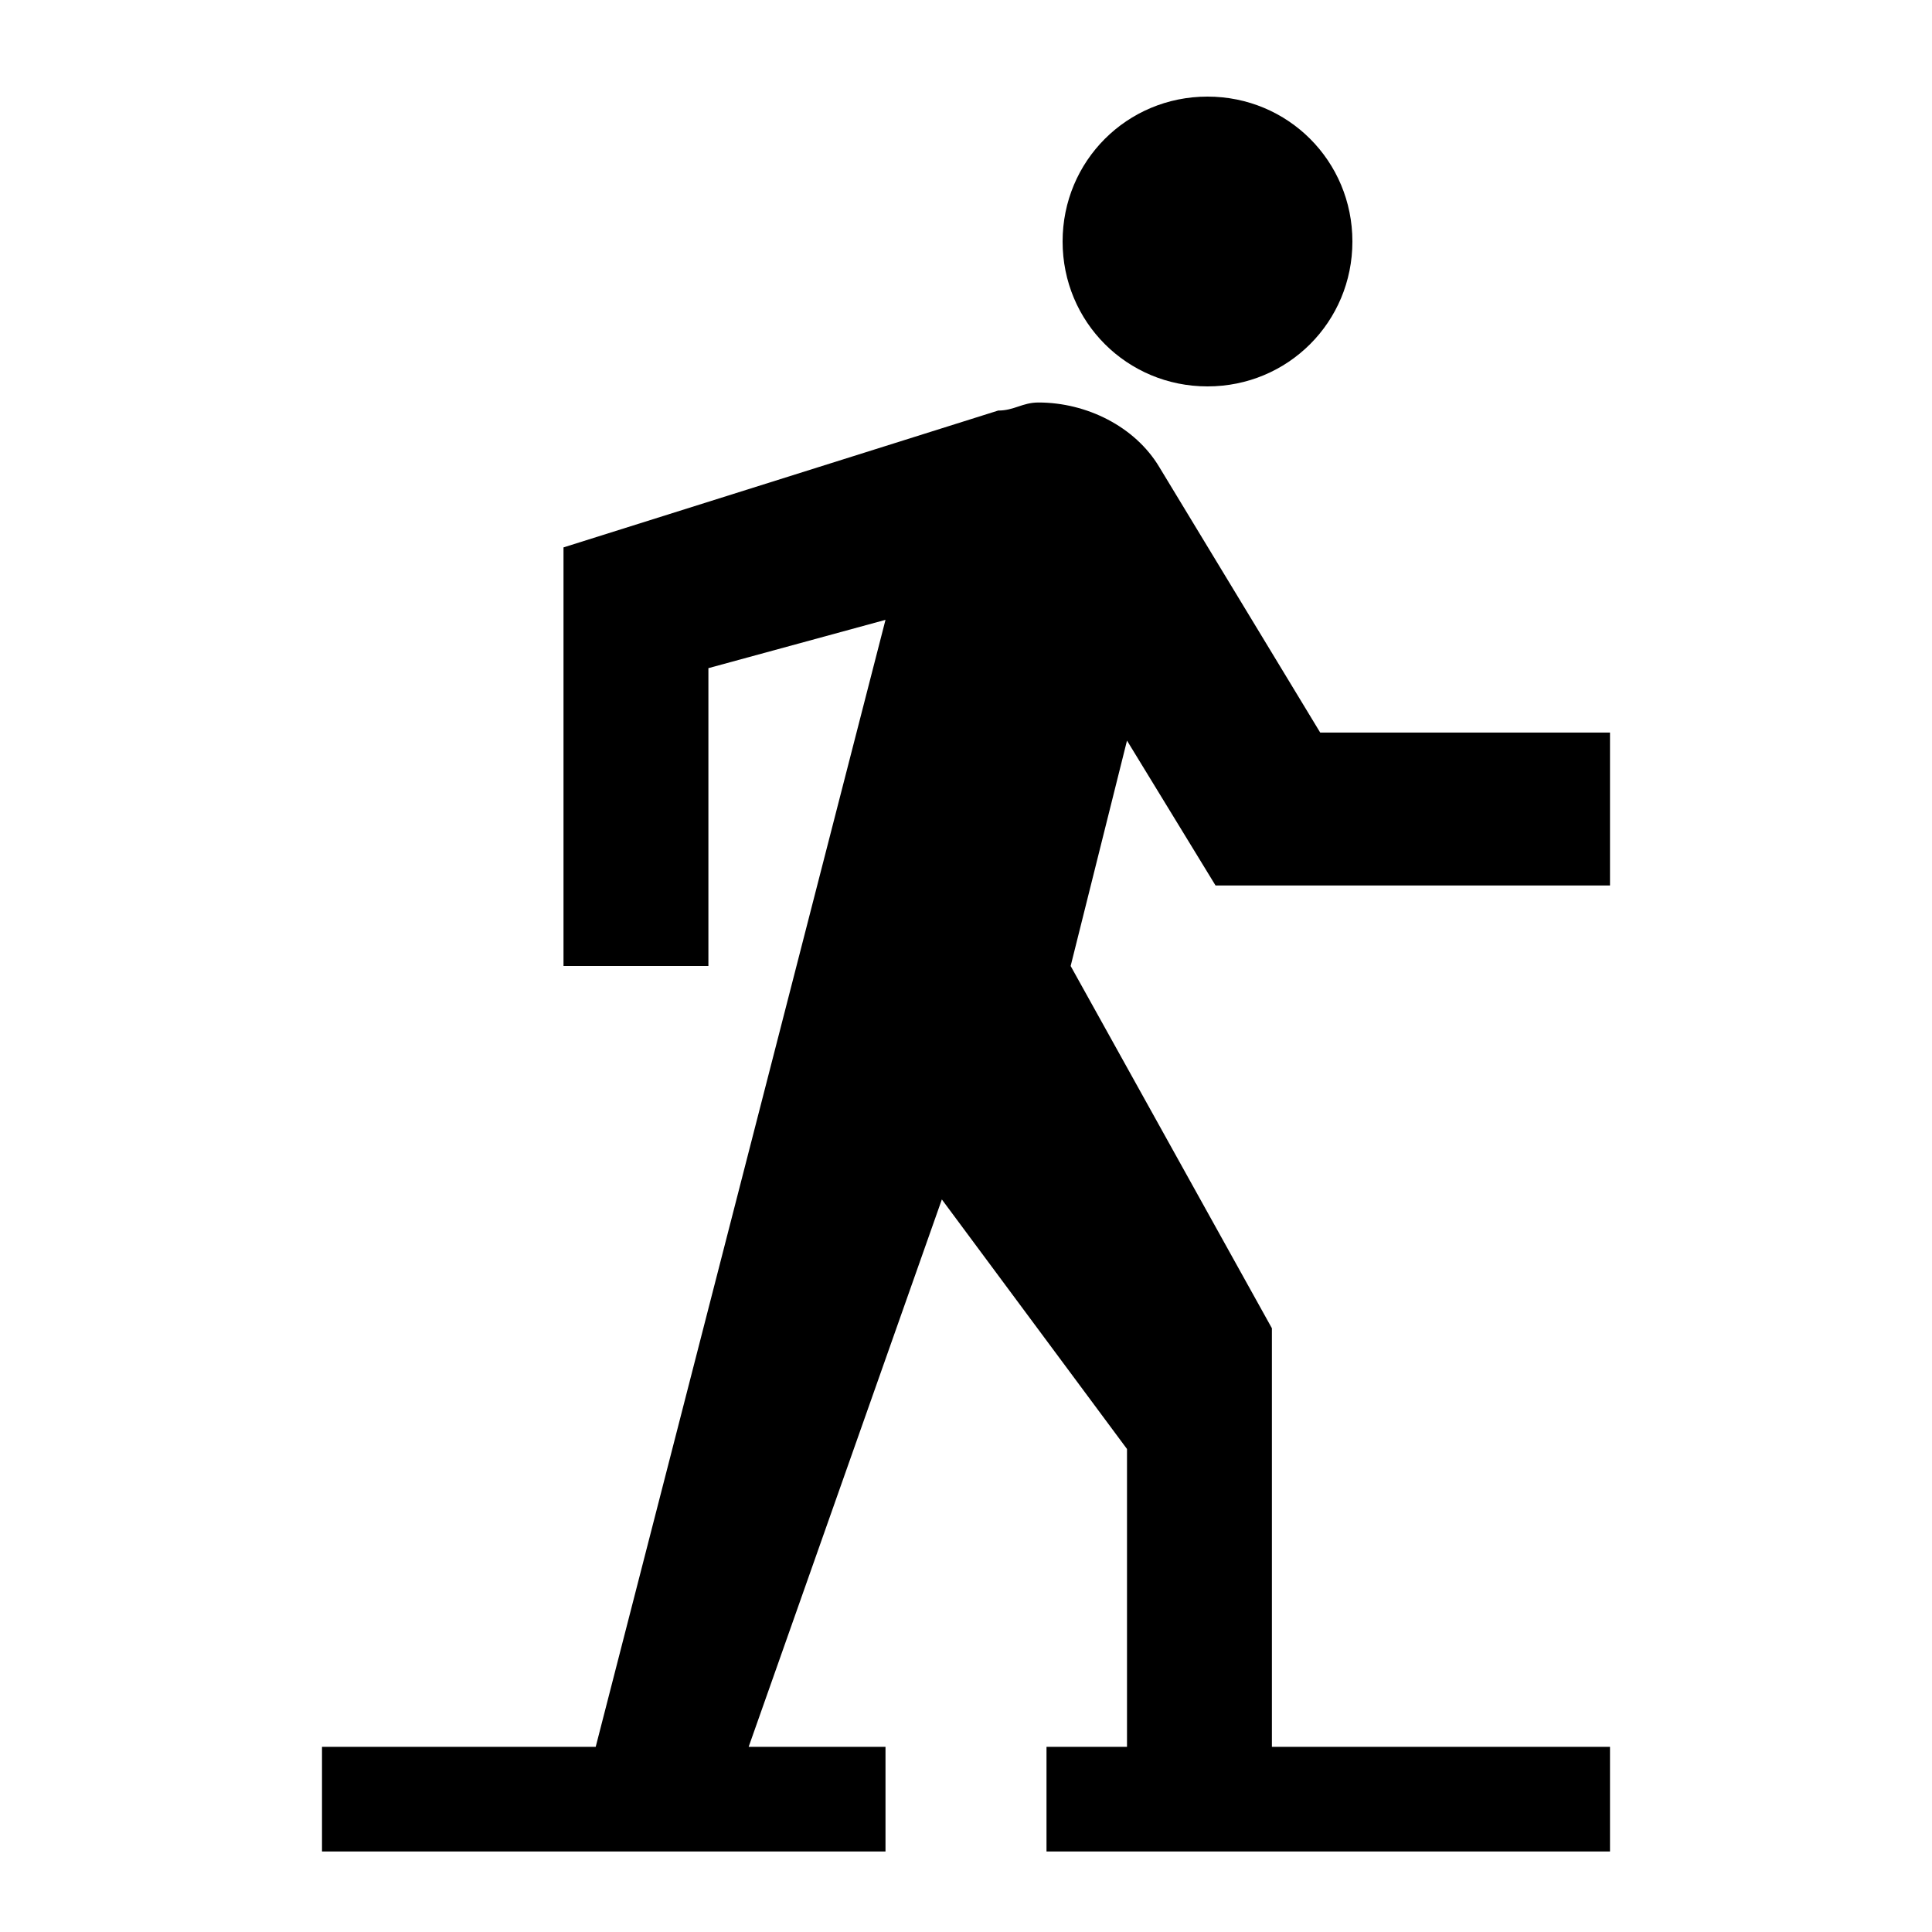
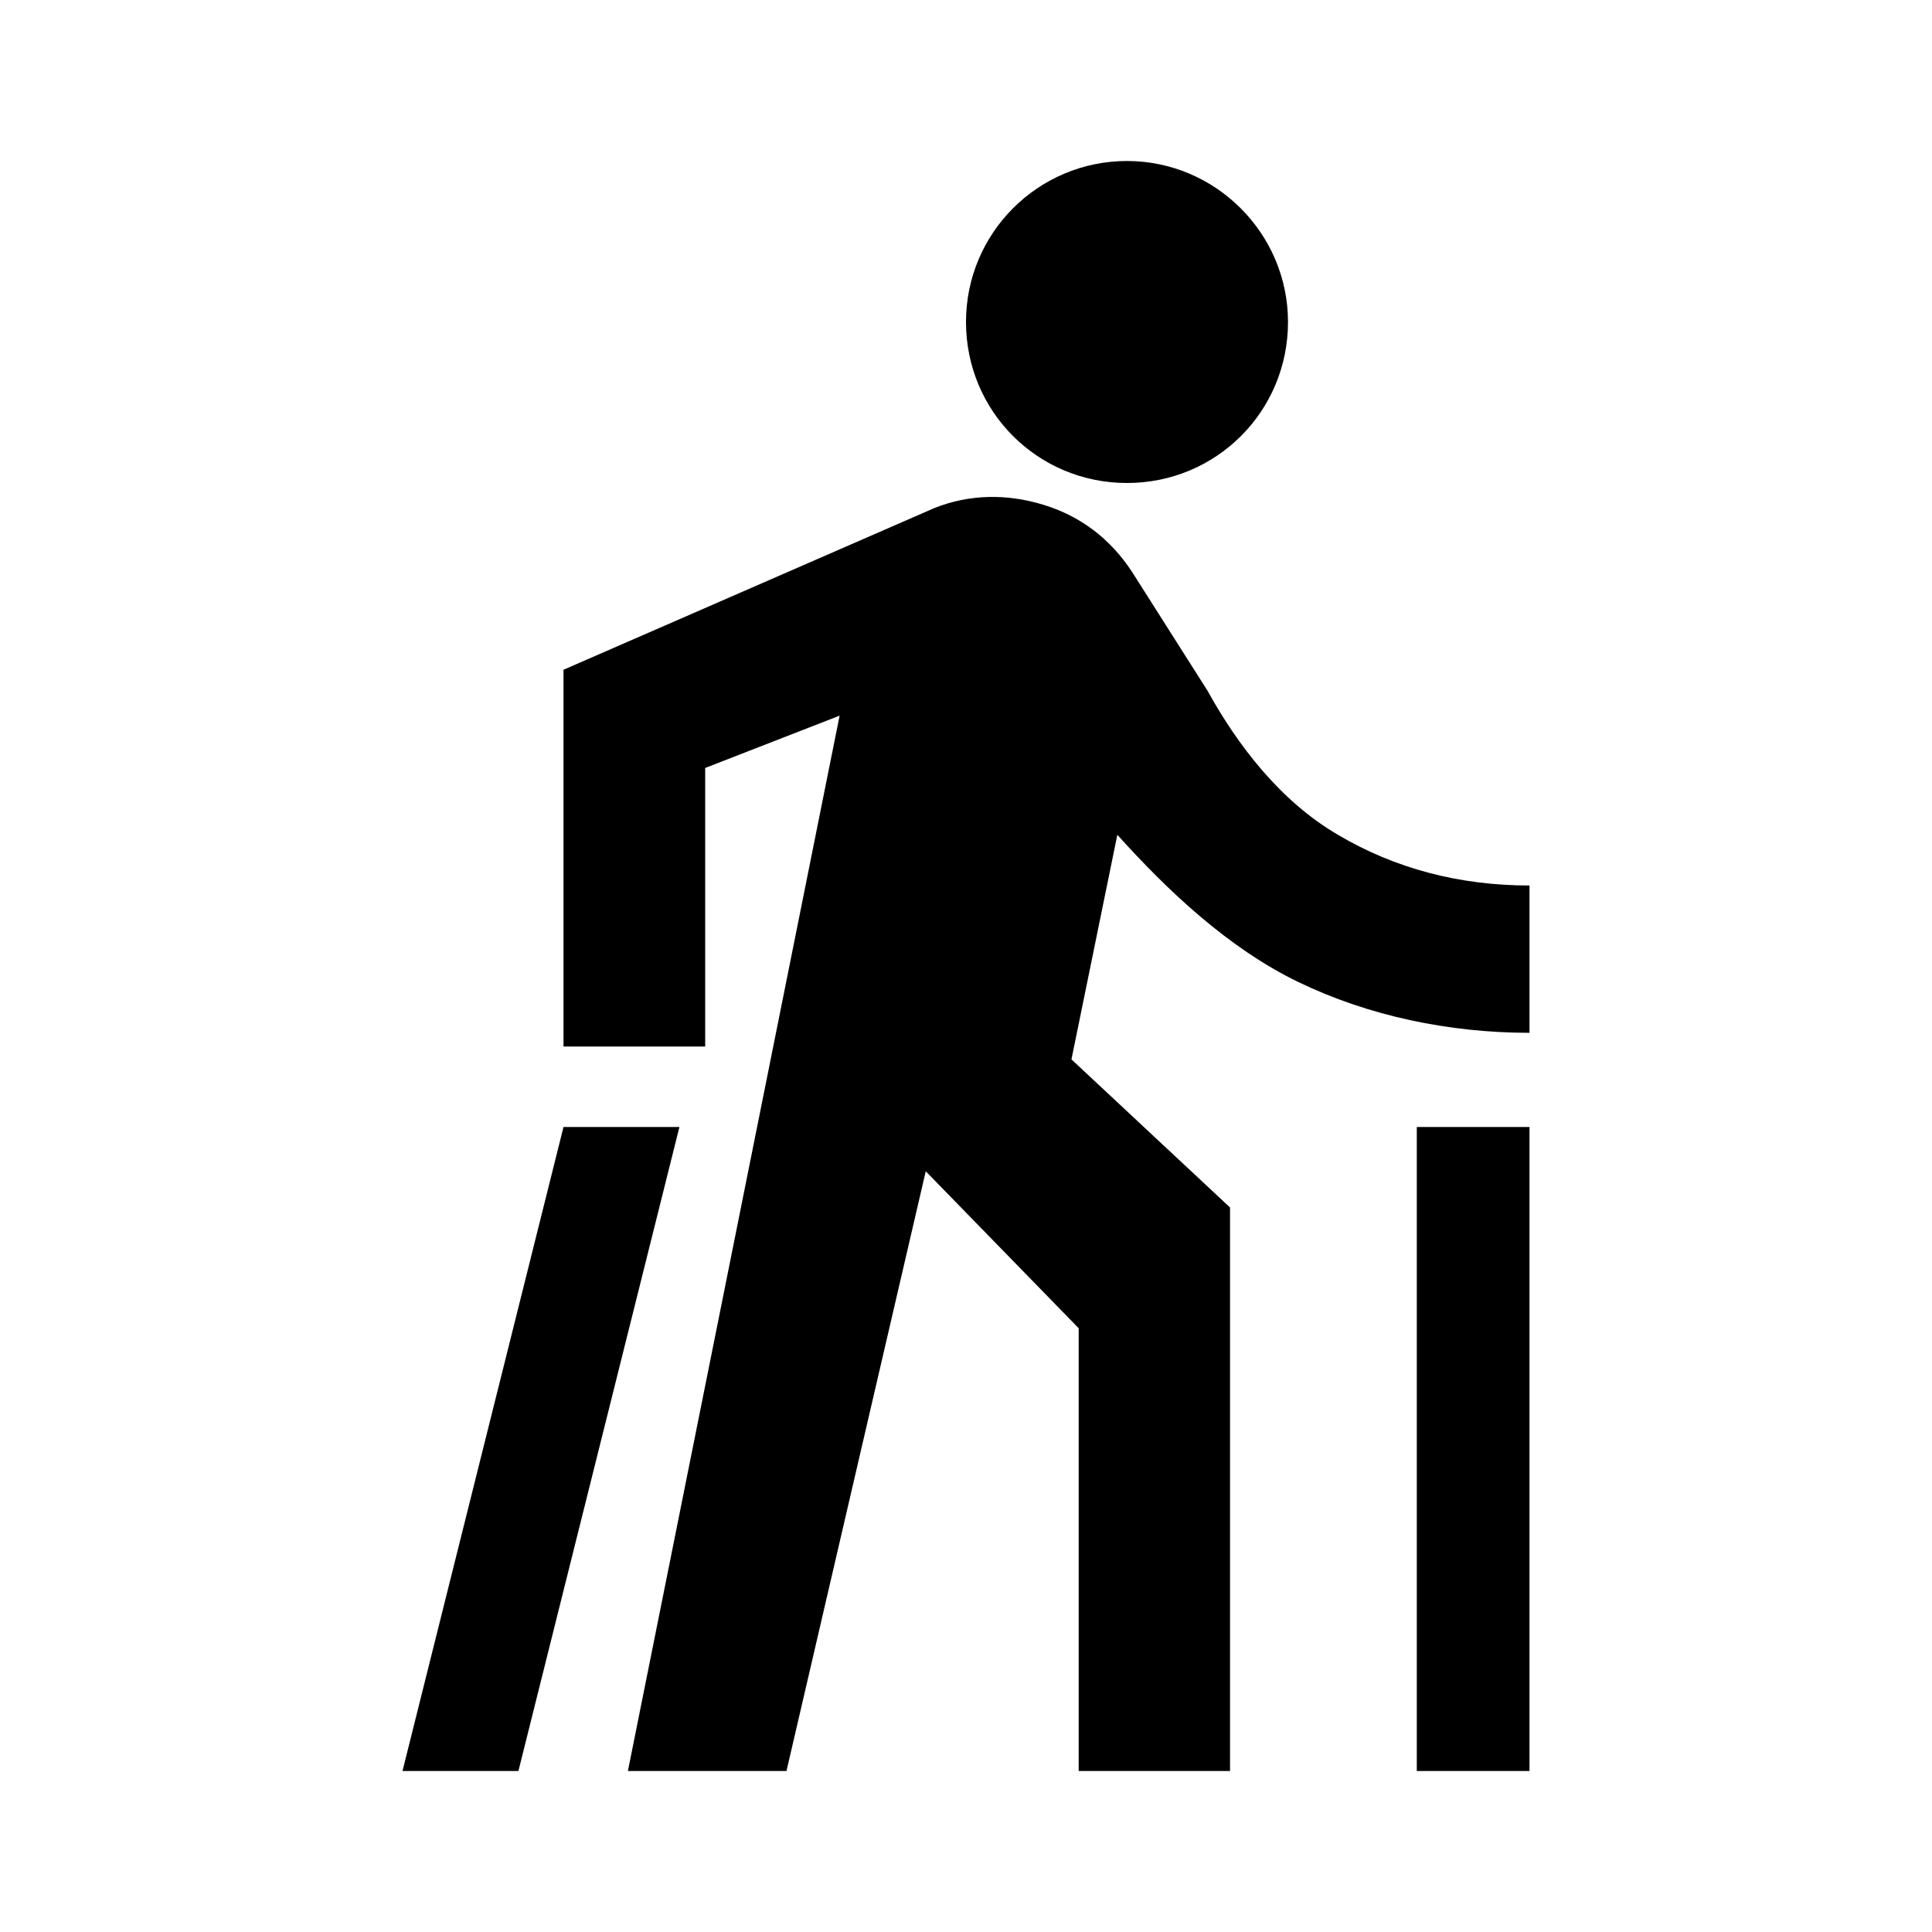
<svg xmlns="http://www.w3.org/2000/svg" width="24" height="24">
-   <path d="M15 1.2C16 1.2 16.8 2 16.8 3S16 4.8 15 4.8 13.2 4 13.2 3 14 1.2 15 1.2M11 23V21.7H9.3L11.7 14.9L14 18V21.7H13V23H20V21.7H15.8V16.5L13.3 12L14 9.2L15.1 11H20V9.1H16.4L14.4 5.8C14.1 5.3 13.5 5 12.9 5C12.7 5 12.6 5.1 12.4 5.1L7 6.8V12H8.8V8.3L11 7.7L7.4 21.7H4V23" />
+   <path d="M19 14H17.6V22H19V14M6.44 22H5L7 14H8.44L6.44 22M8.76 9.54V13H7V8.32L11.61 6.31C12.04 6.14 12.5 6.13 12.96 6.27S13.79 6.69 14.06 7.1L15 8.58C15.37 9.25 15.9 9.95 16.62 10.37C17.33 10.79 18.13 11 19 11V12.83C18 12.83 17 12.62 16.13 12.2S14.5 11.06 13.88 10.37L13.31 13.16L15.28 15V22H13.4V16.5L11.5 14.55L9.77 22H7.8L10.43 8.89L8.76 9.54M16 4C16 5.11 15.11 6 14 6S12 5.11 12 4 12.9 2 14 2 16 2.9 16 4Z" />
</svg>
